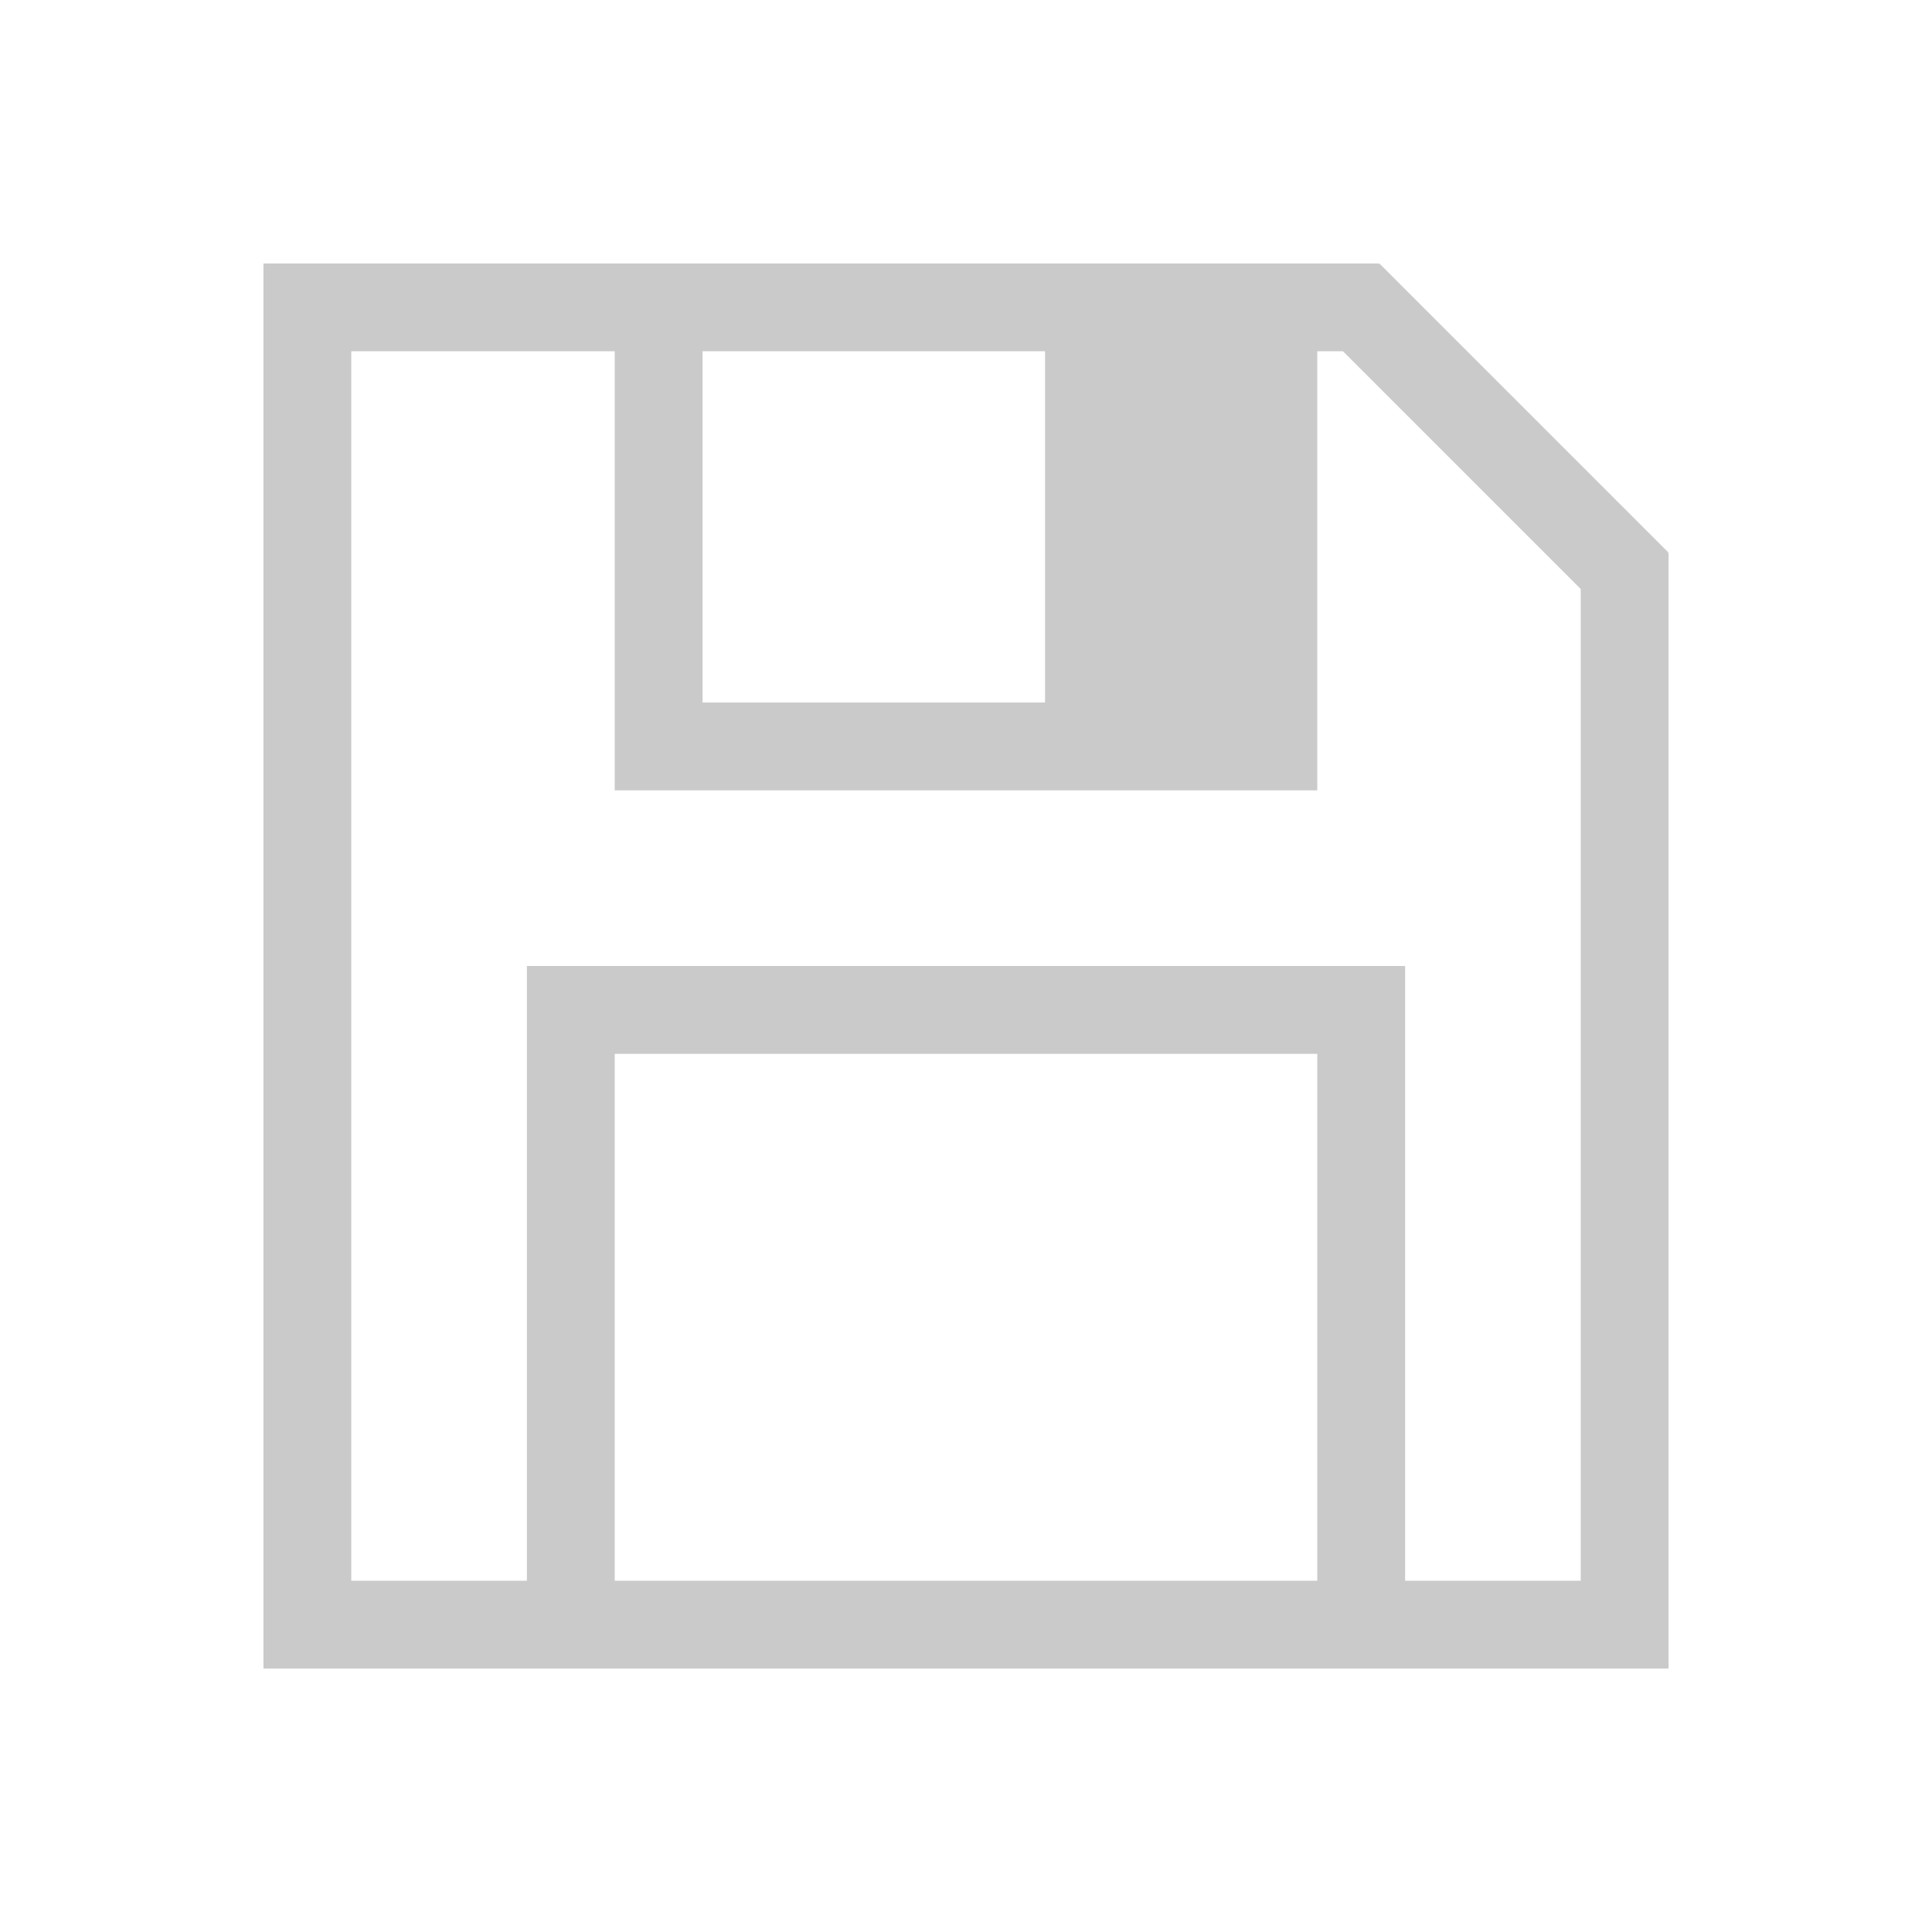
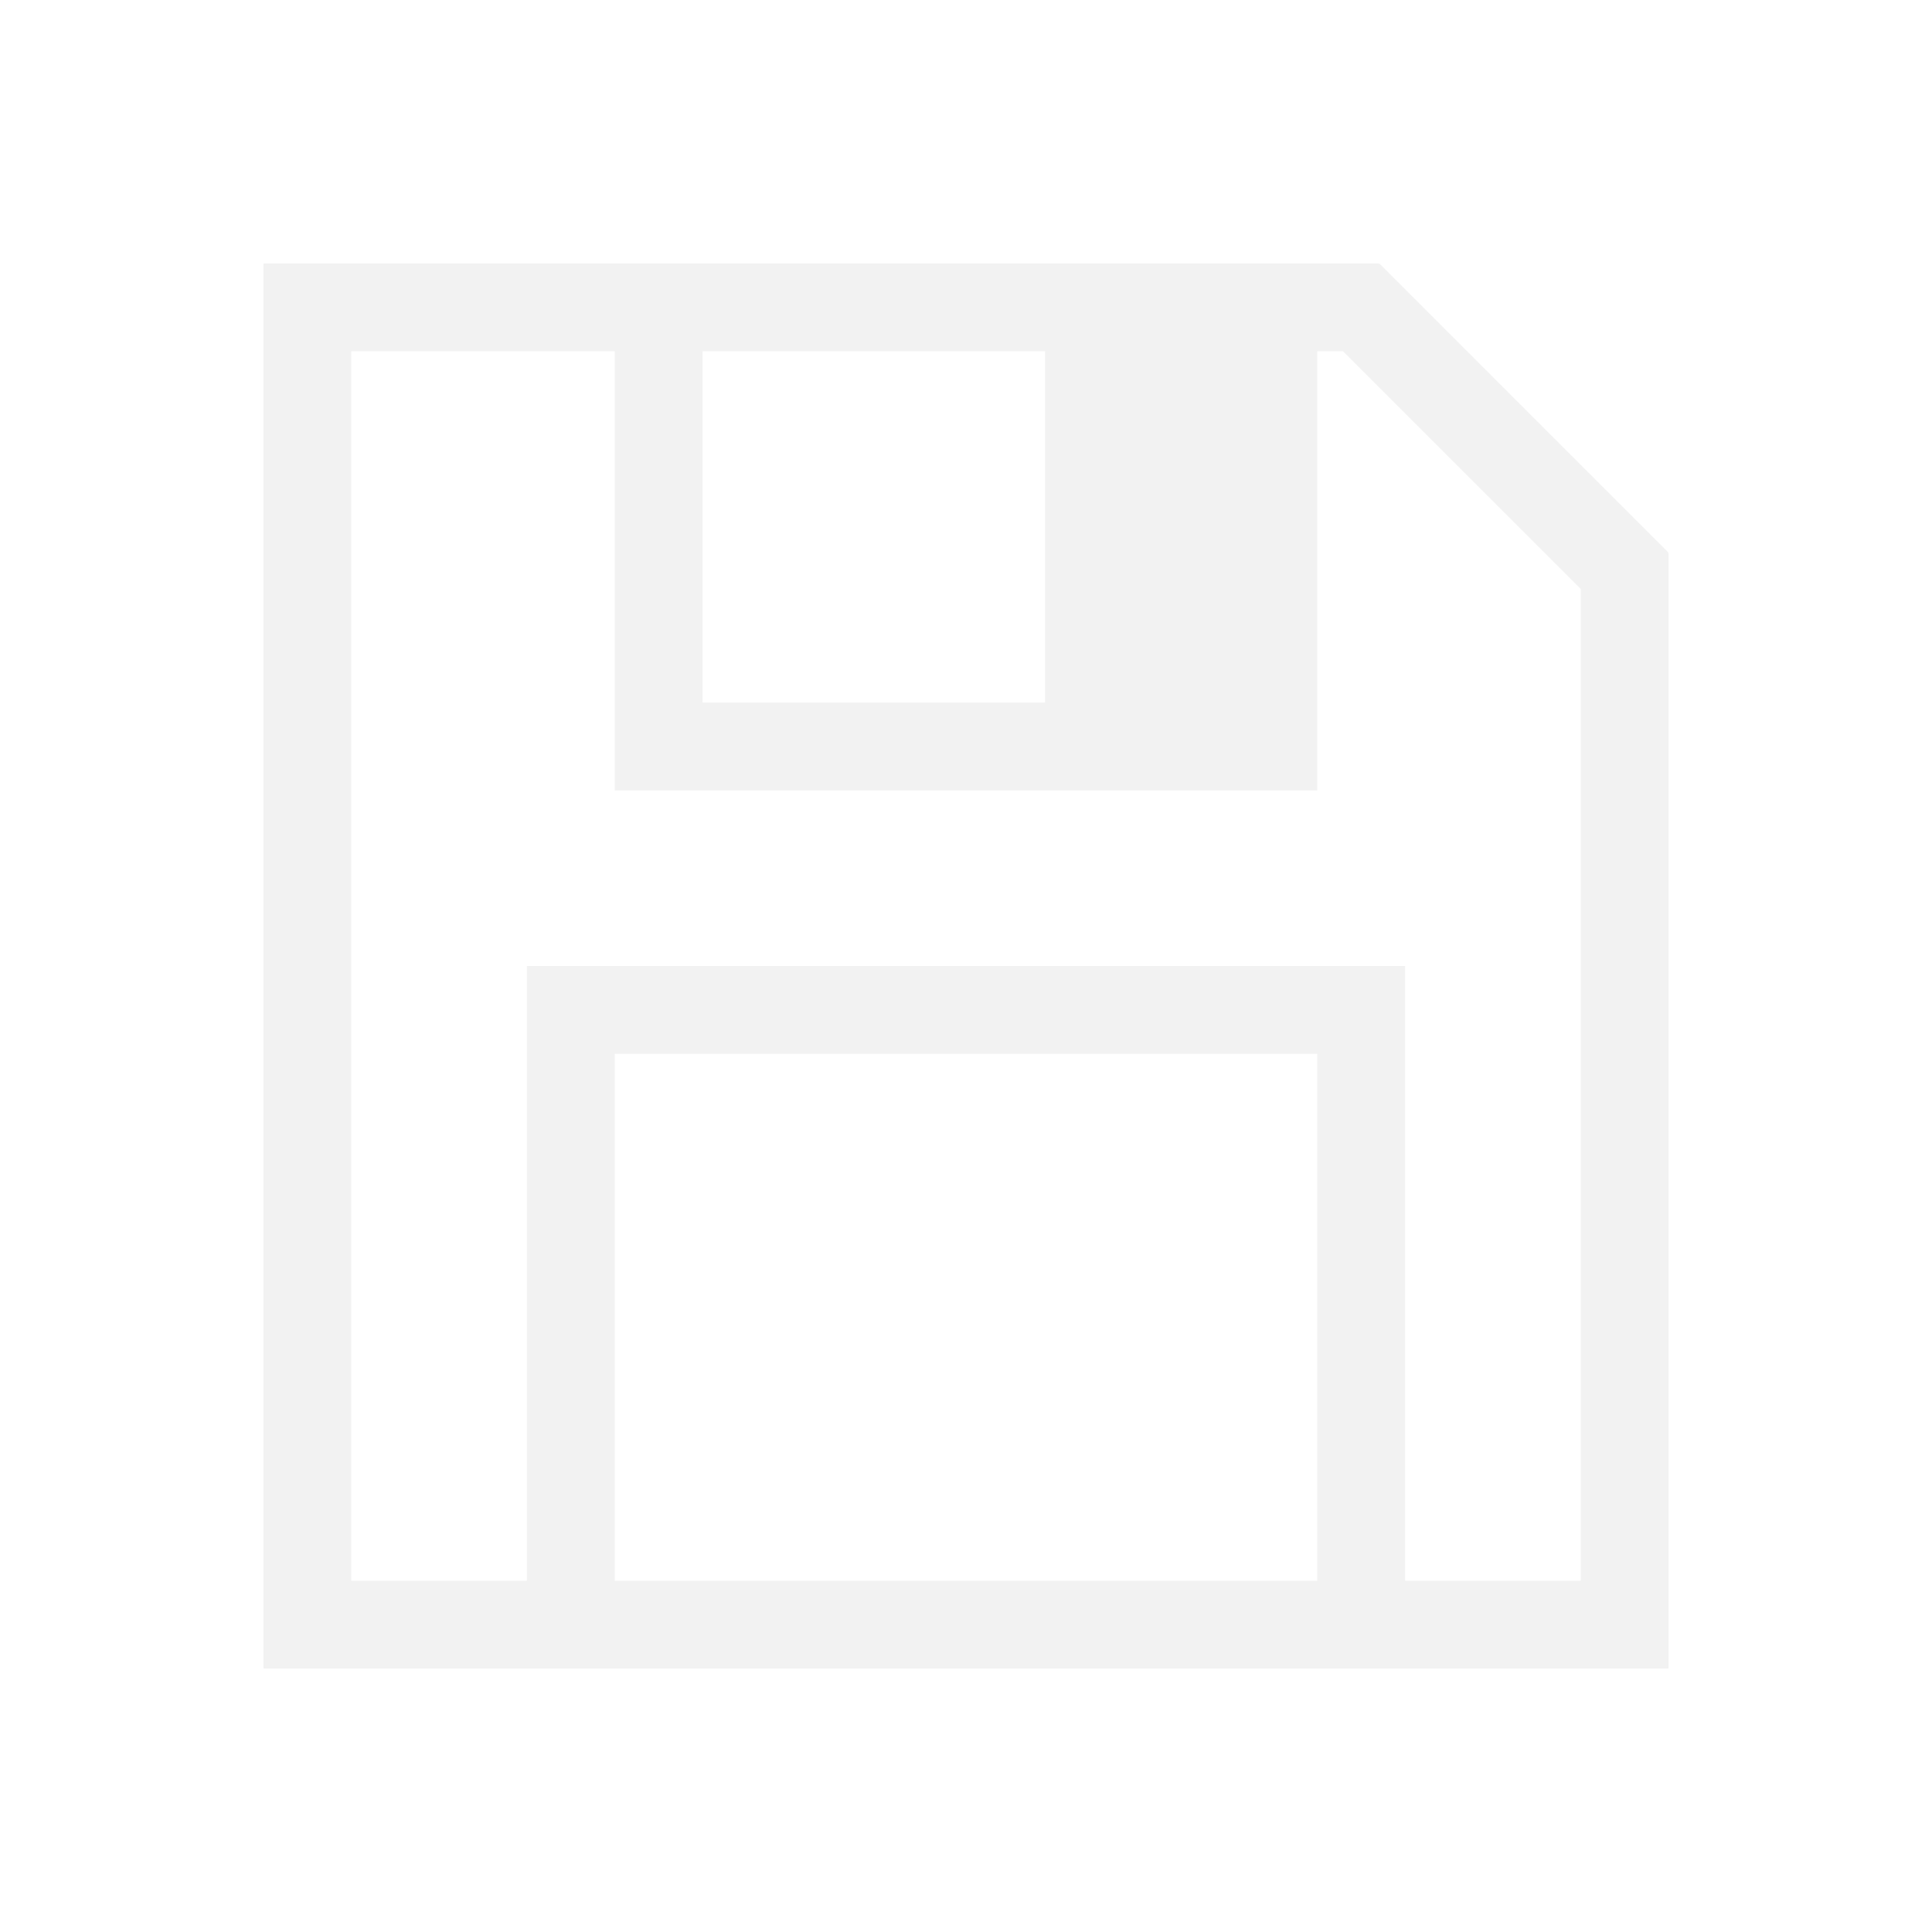
<svg xmlns="http://www.w3.org/2000/svg" width="22" height="22" id="svg2" version="1.1" viewBox="0 0 22 22">
  <defs id="defs4" />
  <g id="layer1" transform="translate(0,-1030.362)">
    <g id="layer1-7">
-       <path id="rect4126" transform="translate(0,1030.362)" d="m 3,3 0,1 0,15 1,0 15,0 0,-1 0,-11 0,-0.699 -0.008,0 L 19,6.293 15.707,3 15.699,3.008 15.699,3 15,3 3,3 Z M 4,4 7,4 7,8 7,9 15,9 15,8 15,4 15.293,4 18,6.707 18,7 l 0,11 -2,0 0,-7 -1,0 -8,0 -1,0 0,7 -2,0 0,-14 z m 4,0 3.9,0 0,4 L 8,8 8,4 Z m -1,8 8,0 0,6 -8,0 0,-6 z" style="fill:#cacaca;fill-opacity:1;stroke:none" />
+       <path id="rect4126" transform="translate(0,1030.362)" d="m 3,3 0,1 0,15 1,0 15,0 0,-1 0,-11 0,-0.699 -0.008,0 L 19,6.293 15.707,3 15.699,3.008 15.699,3 15,3 3,3 Z M 4,4 7,4 7,8 7,9 15,9 15,8 15,4 15.293,4 18,6.707 18,7 l 0,11 -2,0 0,-7 -1,0 -8,0 -1,0 0,7 -2,0 0,-14 z m 4,0 3.9,0 0,4 L 8,8 8,4 Z m -1,8 8,0 0,6 -8,0 0,-6 z" style="fill:#f2f2f2;fill-opacity:1;stroke:none" />
    </g>
    <rect ry="0" y="1032.362" x="-24" height="19" width="18" id="BG_MESSAGE" style="color:#000000;text-decoration:none;text-decoration-line:none;text-decoration-style:solid;text-decoration-color:#000000;white-space:normal;clip-rule:nonzero;display:inline;overflow:visible;visibility:visible;opacity:1;isolation:auto;mix-blend-mode:normal;color-interpolation:sRGB;color-interpolation-filters:linearRGB;solid-color:#000000;solid-opacity:1;fill:#1a1a1a;fill-opacity:1;fill-rule:nonzero;stroke:none;stroke-width:1;stroke-linecap:butt;stroke-linejoin:miter;stroke-miterlimit:4;stroke-dasharray:none;stroke-dashoffset:0;stroke-opacity:1;color-rendering:auto;image-rendering:auto;shape-rendering:auto;text-rendering:auto;enable-background:accumulate" />
    <path id="MESSAGE" d="m -17.801,1035.559 0,2.854 0.139,0 0,-2.854 -0.139,0 z m 3.174,3.023 0,0.125 0.5,0 0,3.375 0.064,0 0,0.643 c 0.005,0.31 0.289,0.496 0.574,0.656 0.285,0.16 0.566,0.271 0.566,0.561 l 0,0.244 c 0,0.32 -0.166,0.565 -0.496,0.565 -0.033,0 -0.064,0 -0.094,-0.01 l -0.039,-0.113 -0.139,0 0,0.047 c -0.164,-0.101 -0.245,-0.293 -0.238,-0.5 l 0,-0.301 -0.135,0 0,0.301 c -0.004,0.314 0.143,0.547 0.373,0.648 l 0,3.305 0.139,0 0,-3.074 1.057,3.074 0.135,0 0,-3.5 -0.135,0 0,3.111 -0.971,-2.861 c 0.016,10e-4 0.031,0 0.047,0 0.43,0 0.631,-0.32 0.631,-0.695 l 0,-0.266 c 0,-0.33 -0.346,-0.489 -0.656,-0.664 -0.245,-0.14 -0.464,-0.261 -0.479,-0.541 l 0,-0.715 c 0,-0.37 0.189,-0.549 0.459,-0.549 0.154,0 0.263,0.058 0.334,0.15 l 0,0.48 0.111,0 0,0.322 0.135,0 0,-0.322 0.879,0 0,-0.131 -0.881,0 c -0.005,-0.143 -0.041,-0.272 -0.104,-0.375 l 0,-0.459 0.779,0 0,-0.125 -0.779,0 0,-2.285 0.984,0 0,-0.125 -1.125,0 0,2.836 c -0.089,-0.066 -0.201,-0.103 -0.334,-0.103 -0.267,0 -0.441,0.133 -0.529,0.332 l 0,-2.939 0.5,0 0,-0.125 -1.135,0 z m -3.174,0.029 0,0.447 0,2.281 -0.195,0 0,0.125 0.195,0 0,0.617 0.139,0 0,-0.617 0.166,0 0,3.375 0.135,0 0,-3.375 0.5,0 0,-0.125 -0.801,0 0,-0.184 0.996,0 0,0.926 0.135,0 0,-3.471 -0.135,0 0,2.416 -0.996,0 0,-1.969 0,-0.447 -0.139,0 z m 2.207,0 -0.537,3.471 0.141,0 0.145,-0.965 0.715,0 0.15,0.965 0.141,0 -0.551,-3.471 -0.203,0 z m 0.104,0.176 0.34,2.195 -0.674,0 0.334,-2.195 z m -1.002,2.553 0,3.272 c -0.012,-5e-4 -0.023,0 -0.035,0 -0.39,0 -0.641,0.319 -0.641,0.709 l 0,2.141 c 0,0.39 0.24,0.705 0.65,0.705 0.43,0 0.625,-0.354 0.625,-0.699 l 0,-0.256 -0.135,0 0,0.256 c 0,0.3 -0.155,0.565 -0.49,0.565 -0.34,0 -0.51,-0.285 -0.51,-0.57 l 0,-2.141 c 0,-0.36 0.21,-0.574 0.51,-0.574 0.009,0 0.017,0 0.025,0 l 0,0.094 0.139,0 0,-0.068 c 0.216,0.075 0.326,0.299 0.326,0.547 l 0.004,0.275 0.131,0 0,-0.279 c 0,-0.327 -0.177,-0.602 -0.461,-0.682 l 0,-0.719 0.996,0 0,0.926 0.037,0 c -0.092,0.124 -0.139,0.283 -0.139,0.449 l 0,2.186 c 0,0.38 0.24,0.689 0.645,0.689 0.42,0 0.625,-0.34 0.625,-0.695 l 0,-2.174 c 0,-0.28 -0.128,-0.53 -0.357,-0.639 l 0,-3.316 -0.139,0 0,3.272 c -0.041,-0.01 -0.084,-0.012 -0.129,-0.012 -0.169,0 -0.305,0.053 -0.408,0.139 l 0,-3.398 -0.135,0 0,2.445 -0.996,0 0,-2.445 -0.139,0 z m -1.309,3.289 0,3.5 0.139,0 0,-3.5 -0.139,0 z m 2.986,0.1 c 0.046,0 0.09,0.01 0.129,0.016 l 0,0.096 0.139,0 0,-0.029 c 0.151,0.104 0.223,0.294 0.223,0.484 l 0,2.174 c 0,0.305 -0.16,0.56 -0.49,0.56 -0.345,0 -0.504,-0.26 -0.504,-0.555 l 0,-2.186 c 0,-0.31 0.159,-0.56 0.504,-0.56 z" style="font-style:normal;font-variant:normal;font-weight:300;font-stretch:normal;font-size:medium;line-height:125%;font-family:Canter;-inkscape-font-specification:'Canter Light';letter-spacing:0px;word-spacing:0px;fill:#52d563;fill-opacity:1;stroke:none;stroke-width:1px;stroke-linecap:butt;stroke-linejoin:miter;stroke-opacity:1" />
  </g>
</svg>
